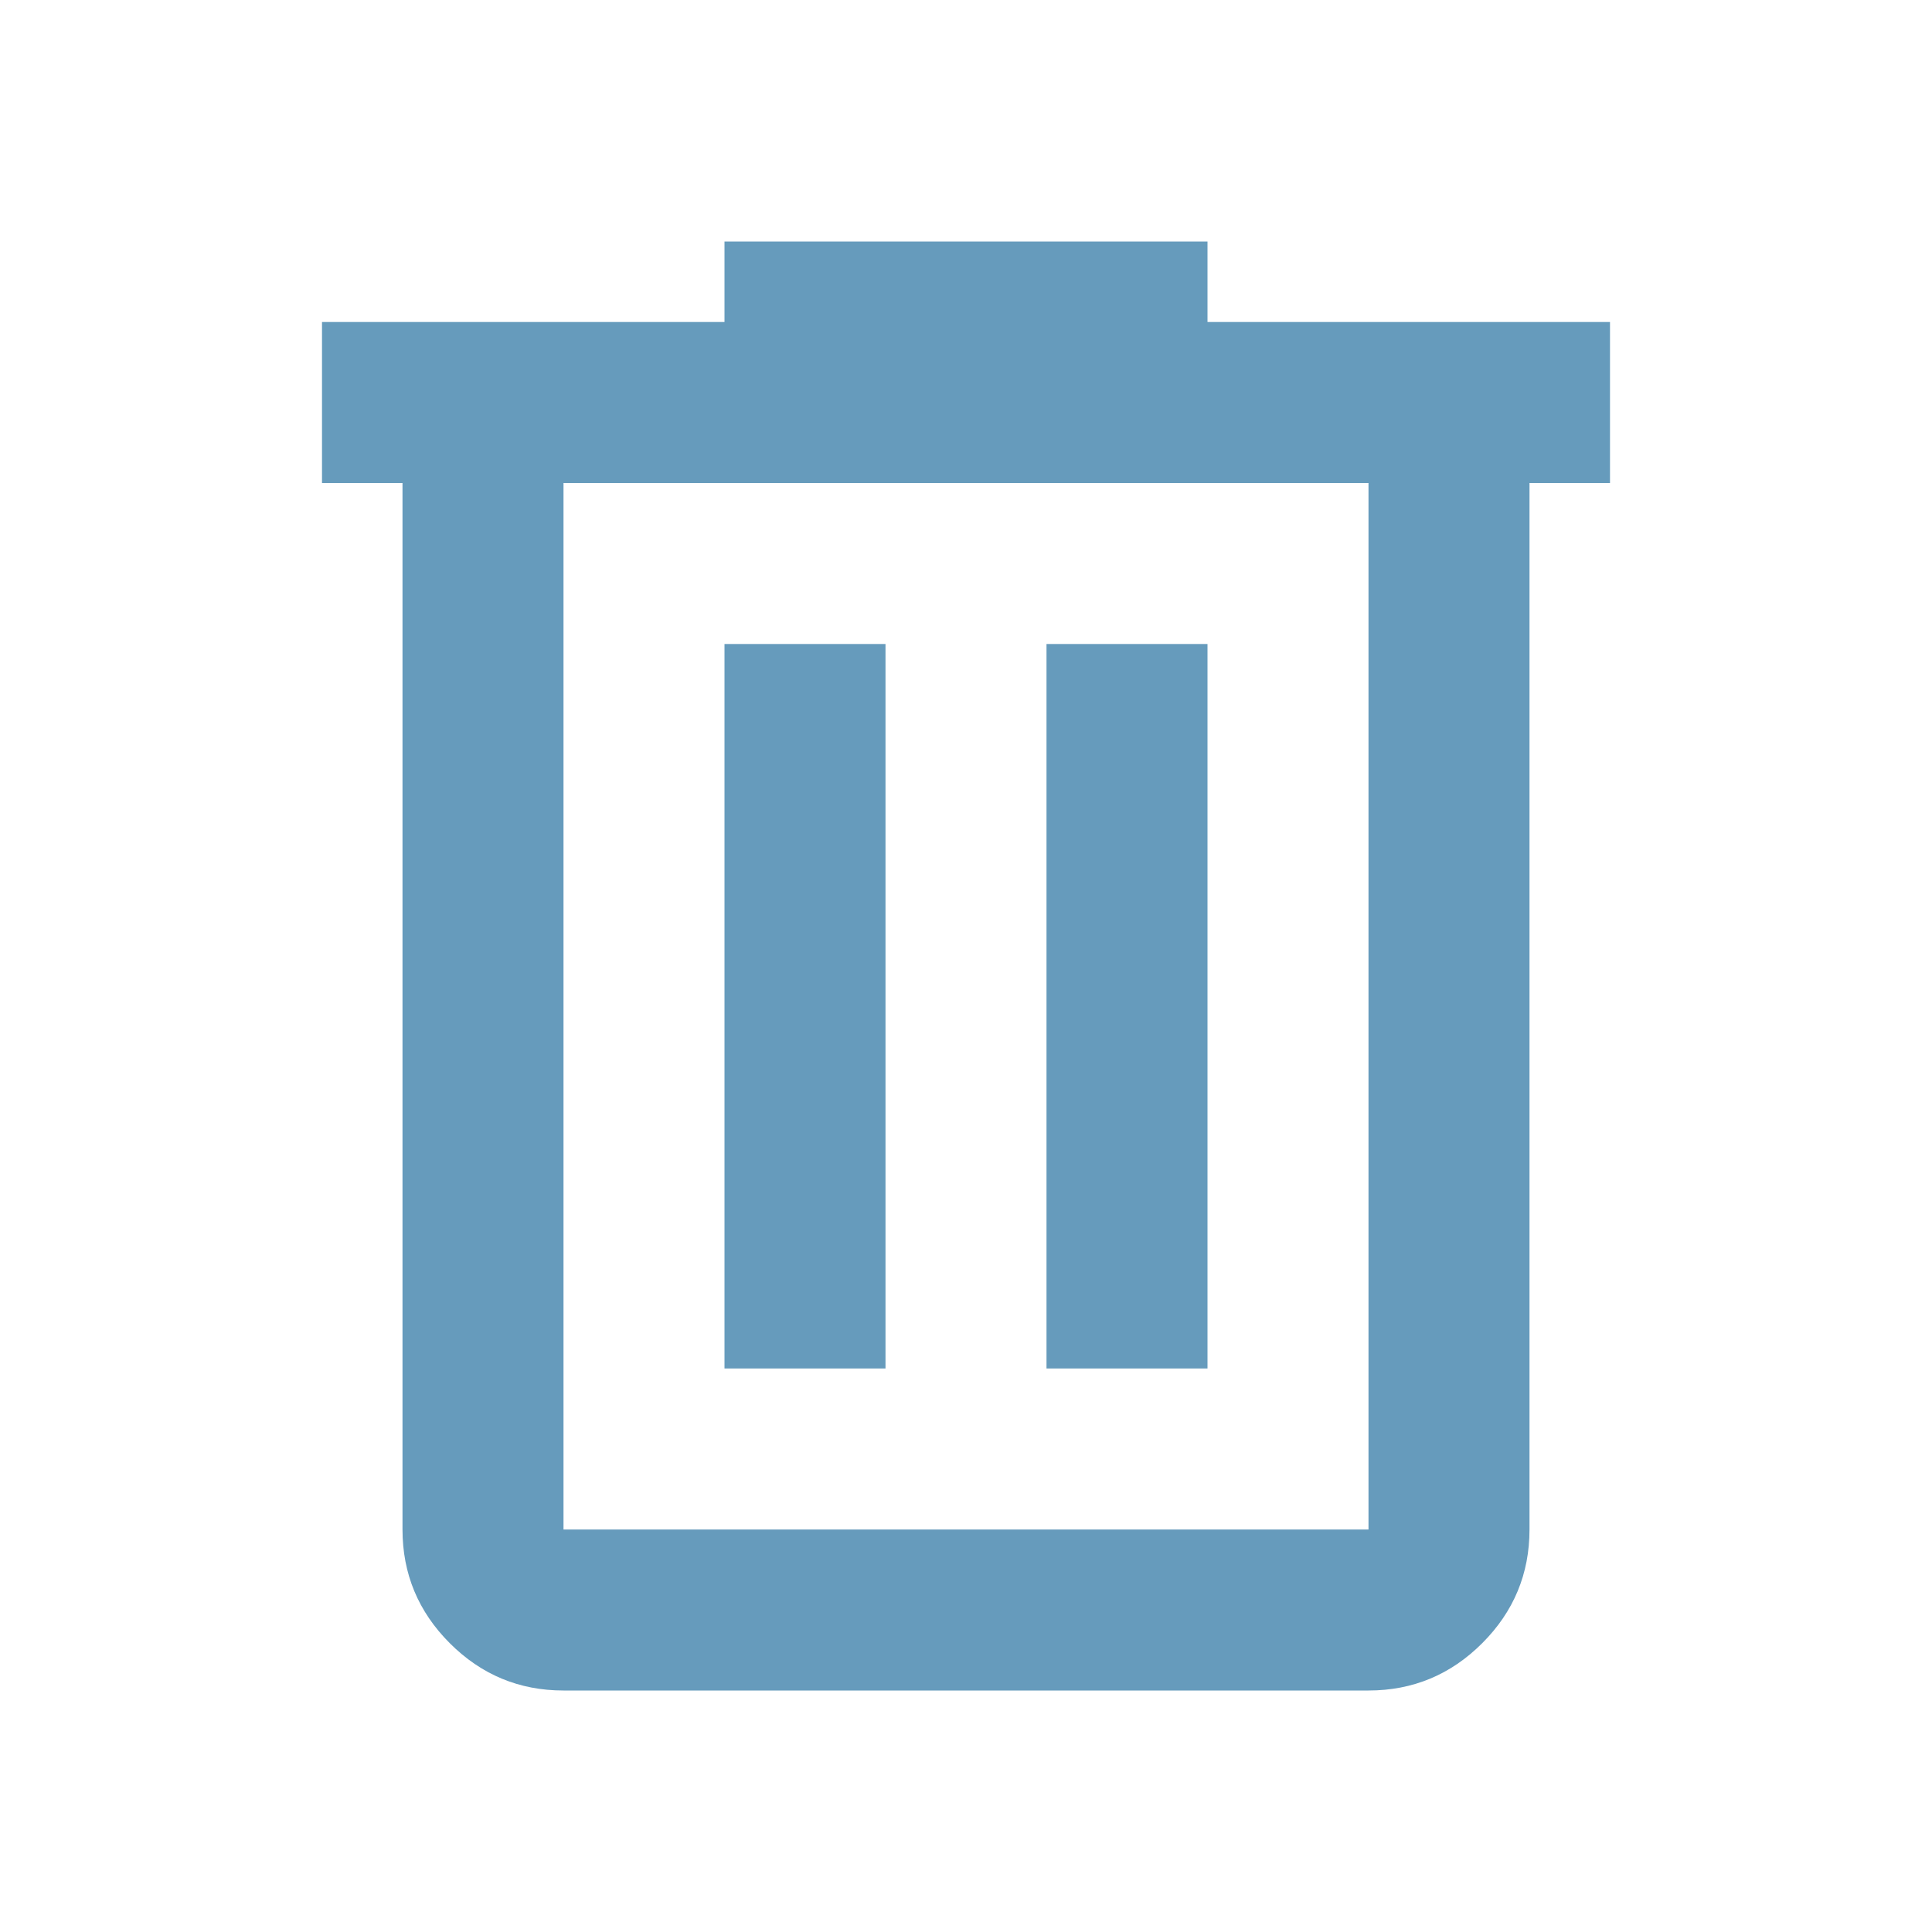
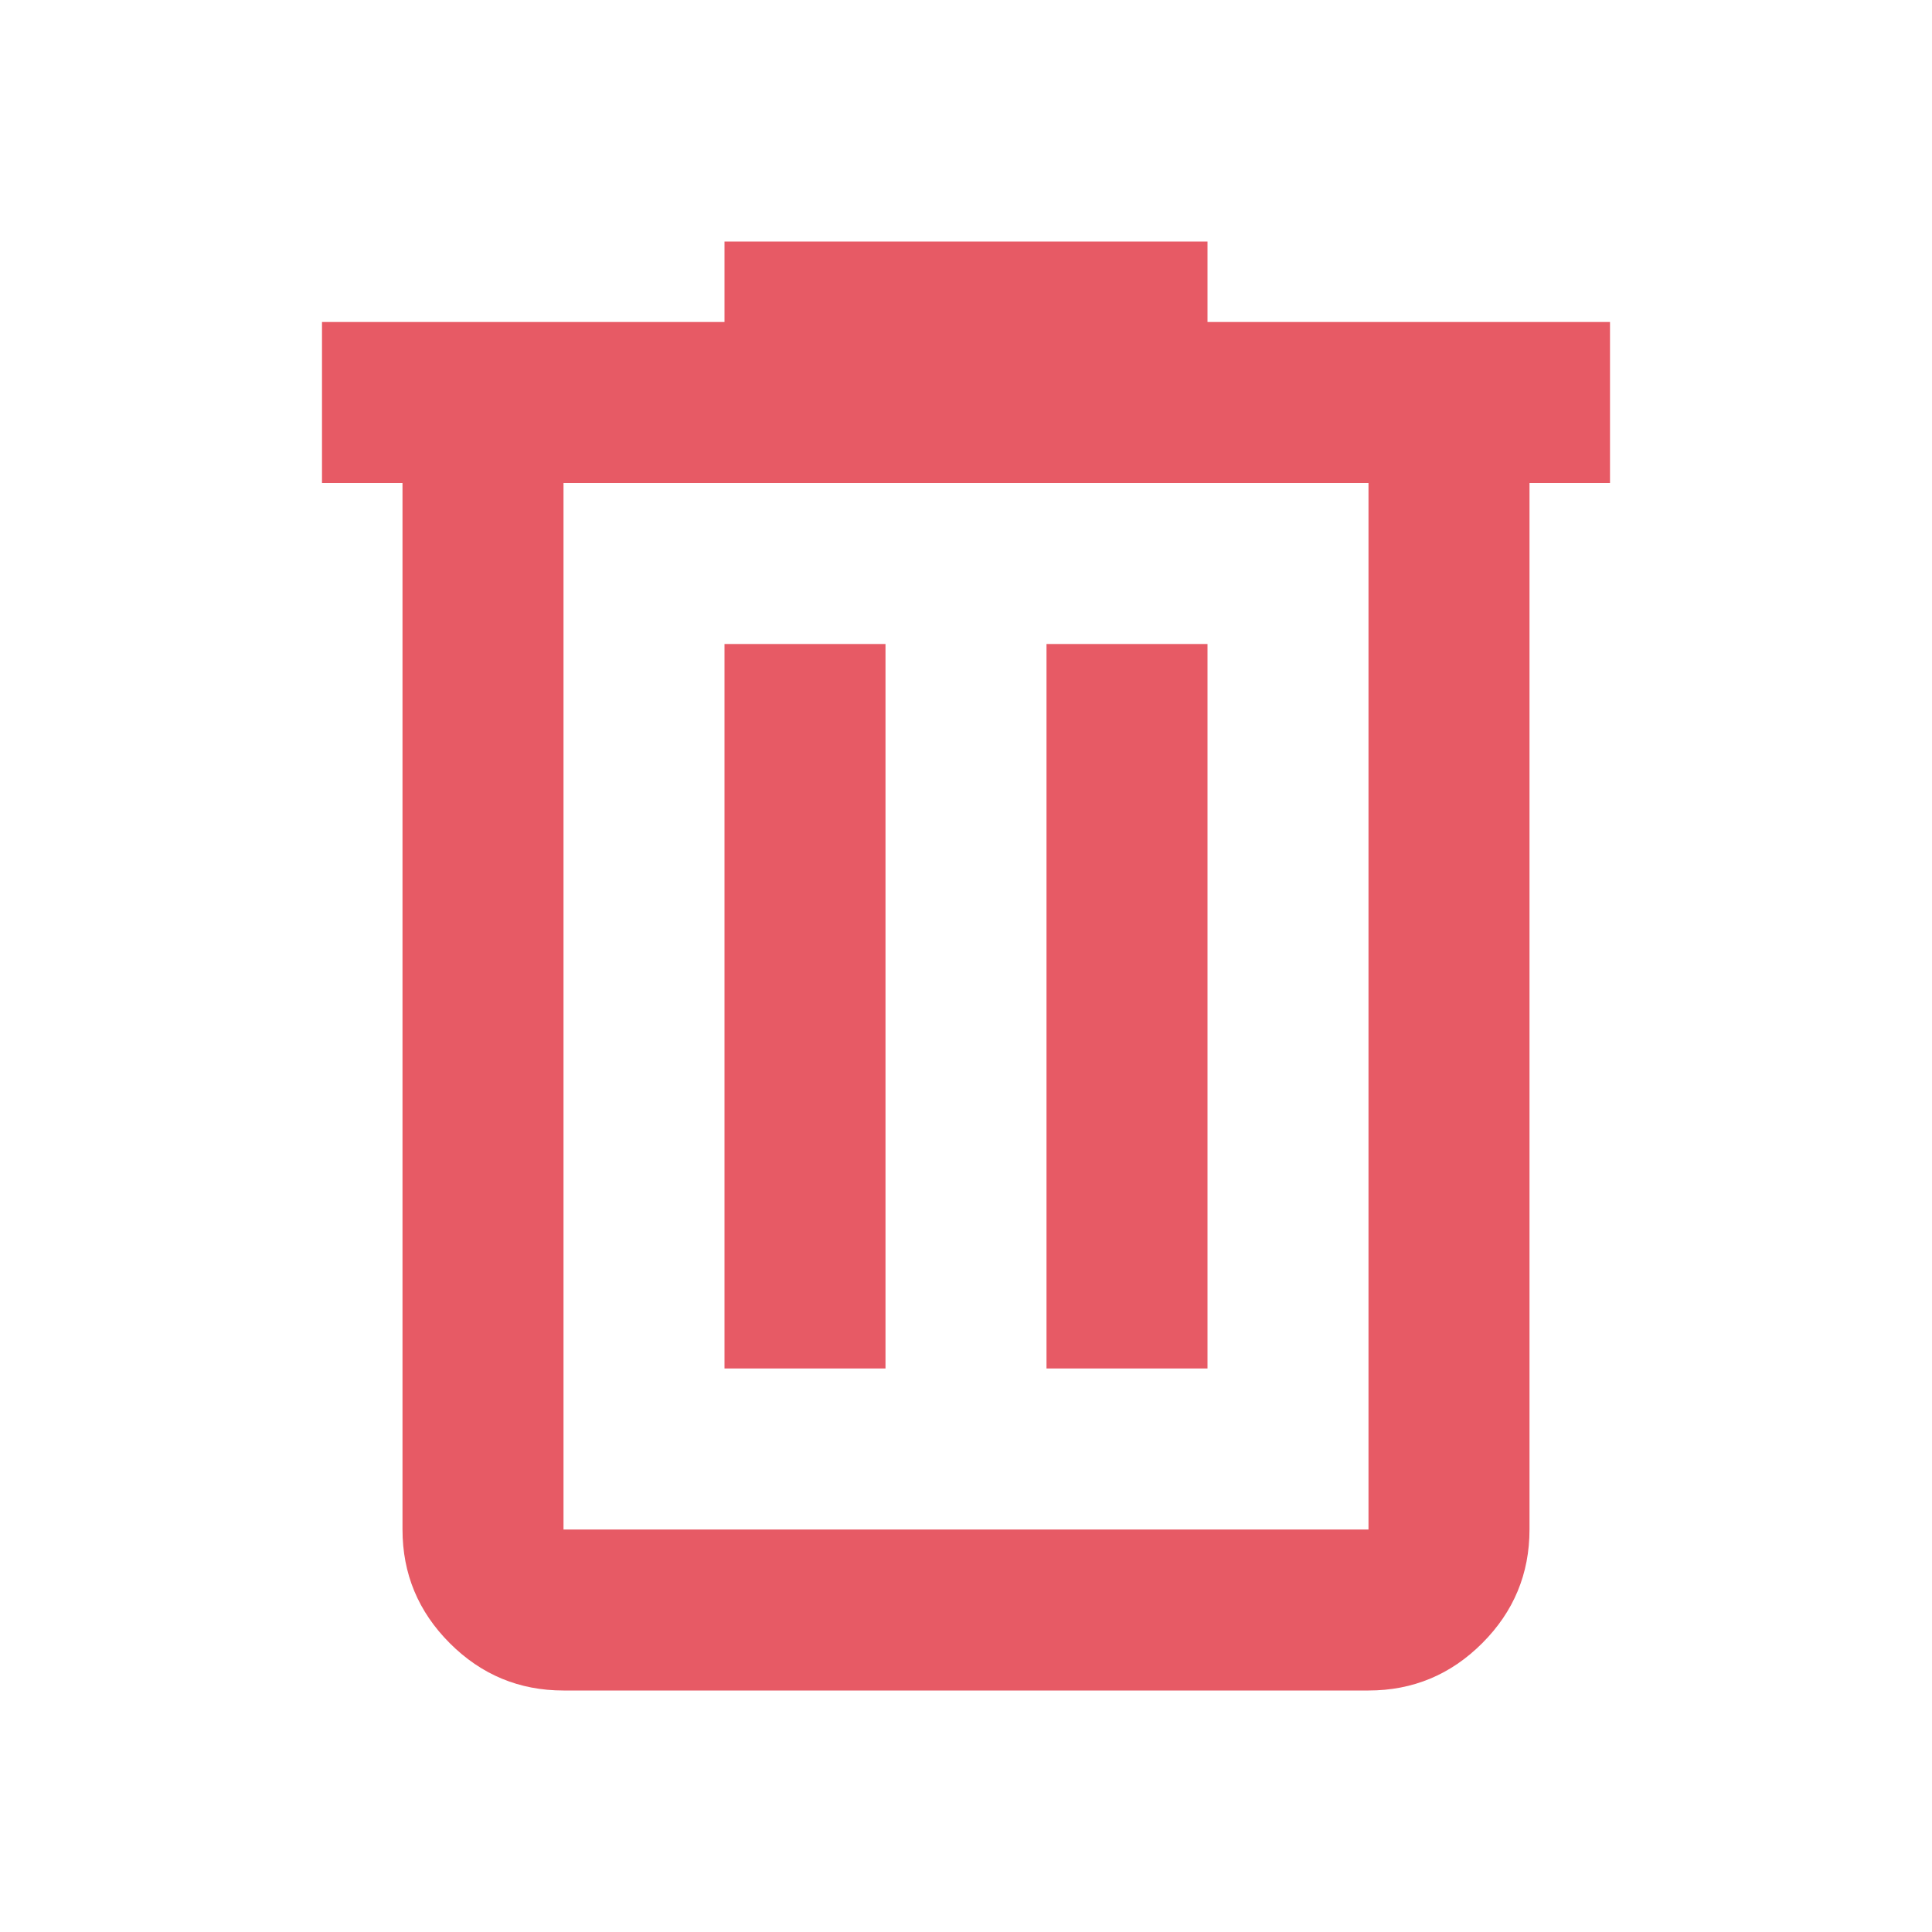
- <svg xmlns="http://www.w3.org/2000/svg" height="24px" viewBox="0 -960 960 960" width="24px" fill="#669bbc">
+ <svg xmlns="http://www.w3.org/2000/svg" height="24px" viewBox="0 -960 960 960" width="24px" fill="#E75A65">
  <path d="M280-120q-33 0-56.5-23.5T200-200v-520h-40v-80h200v-40h240v40h200v80h-40v520q0 33-23.5 56.5T680-120H280Zm400-600H280v520h400v-520ZM360-280h80v-360h-80v360Zm160 0h80v-360h-80v360ZM280-720v520-520Z" />
</svg>
